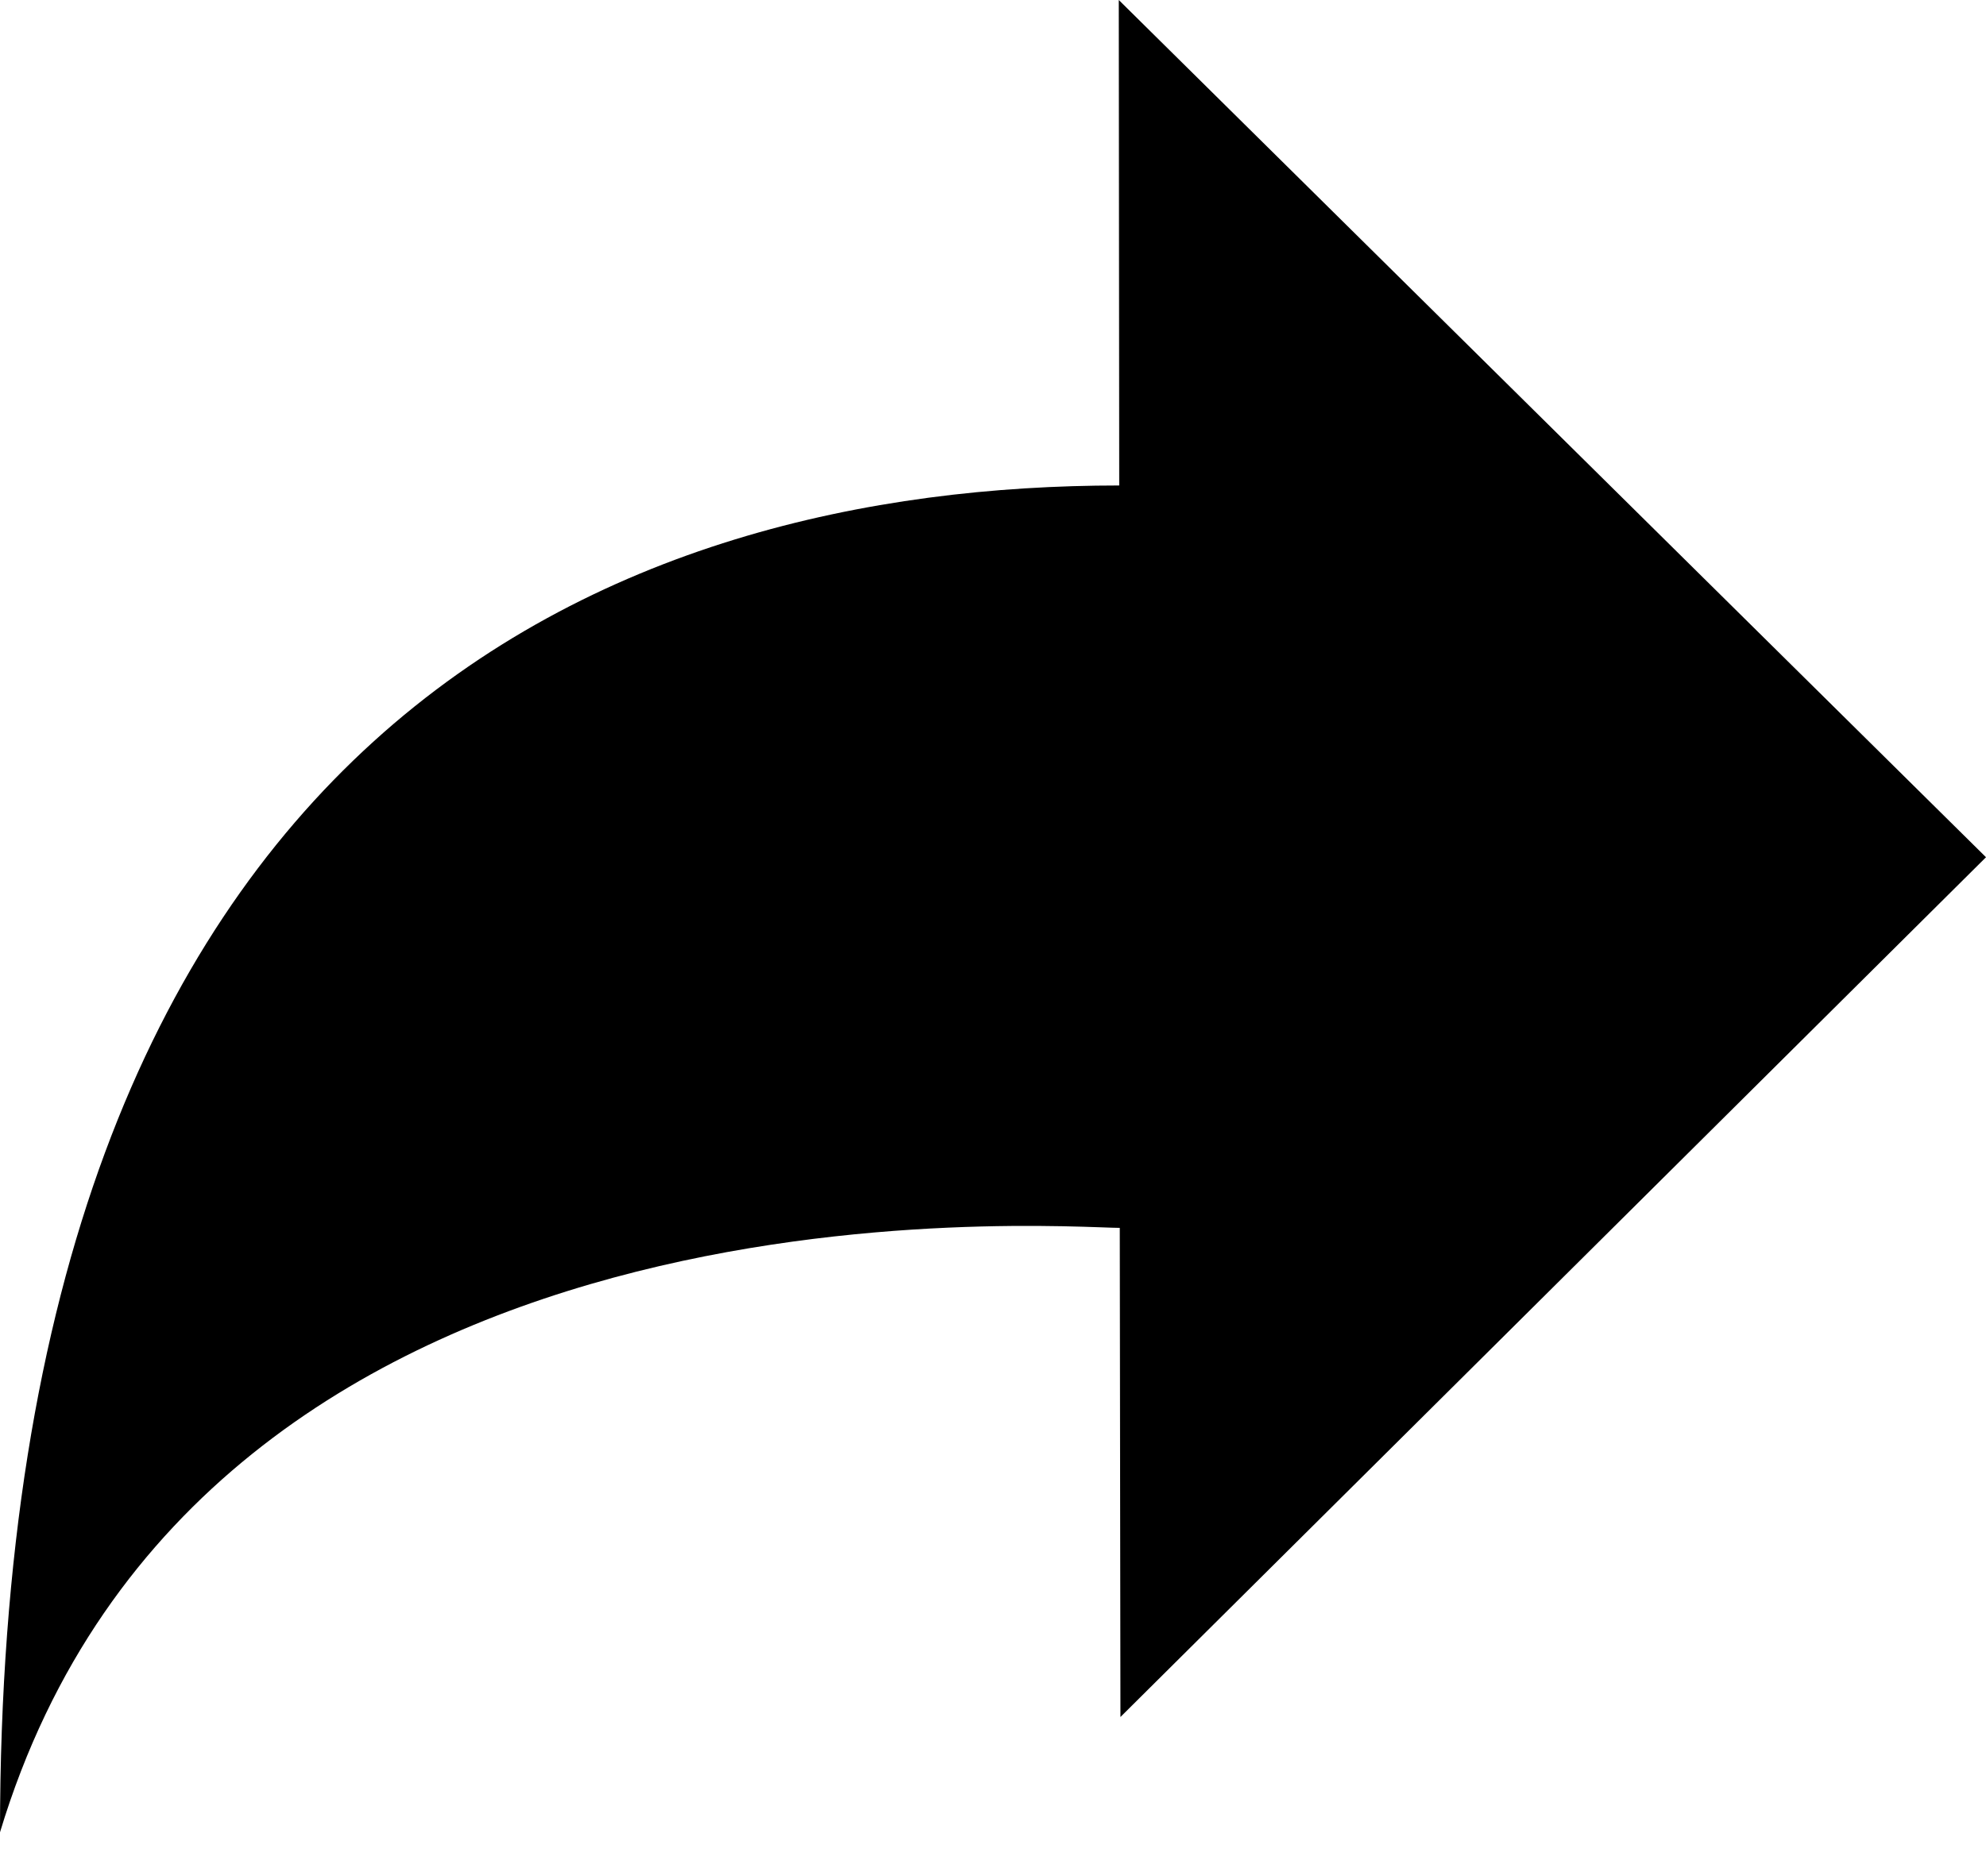
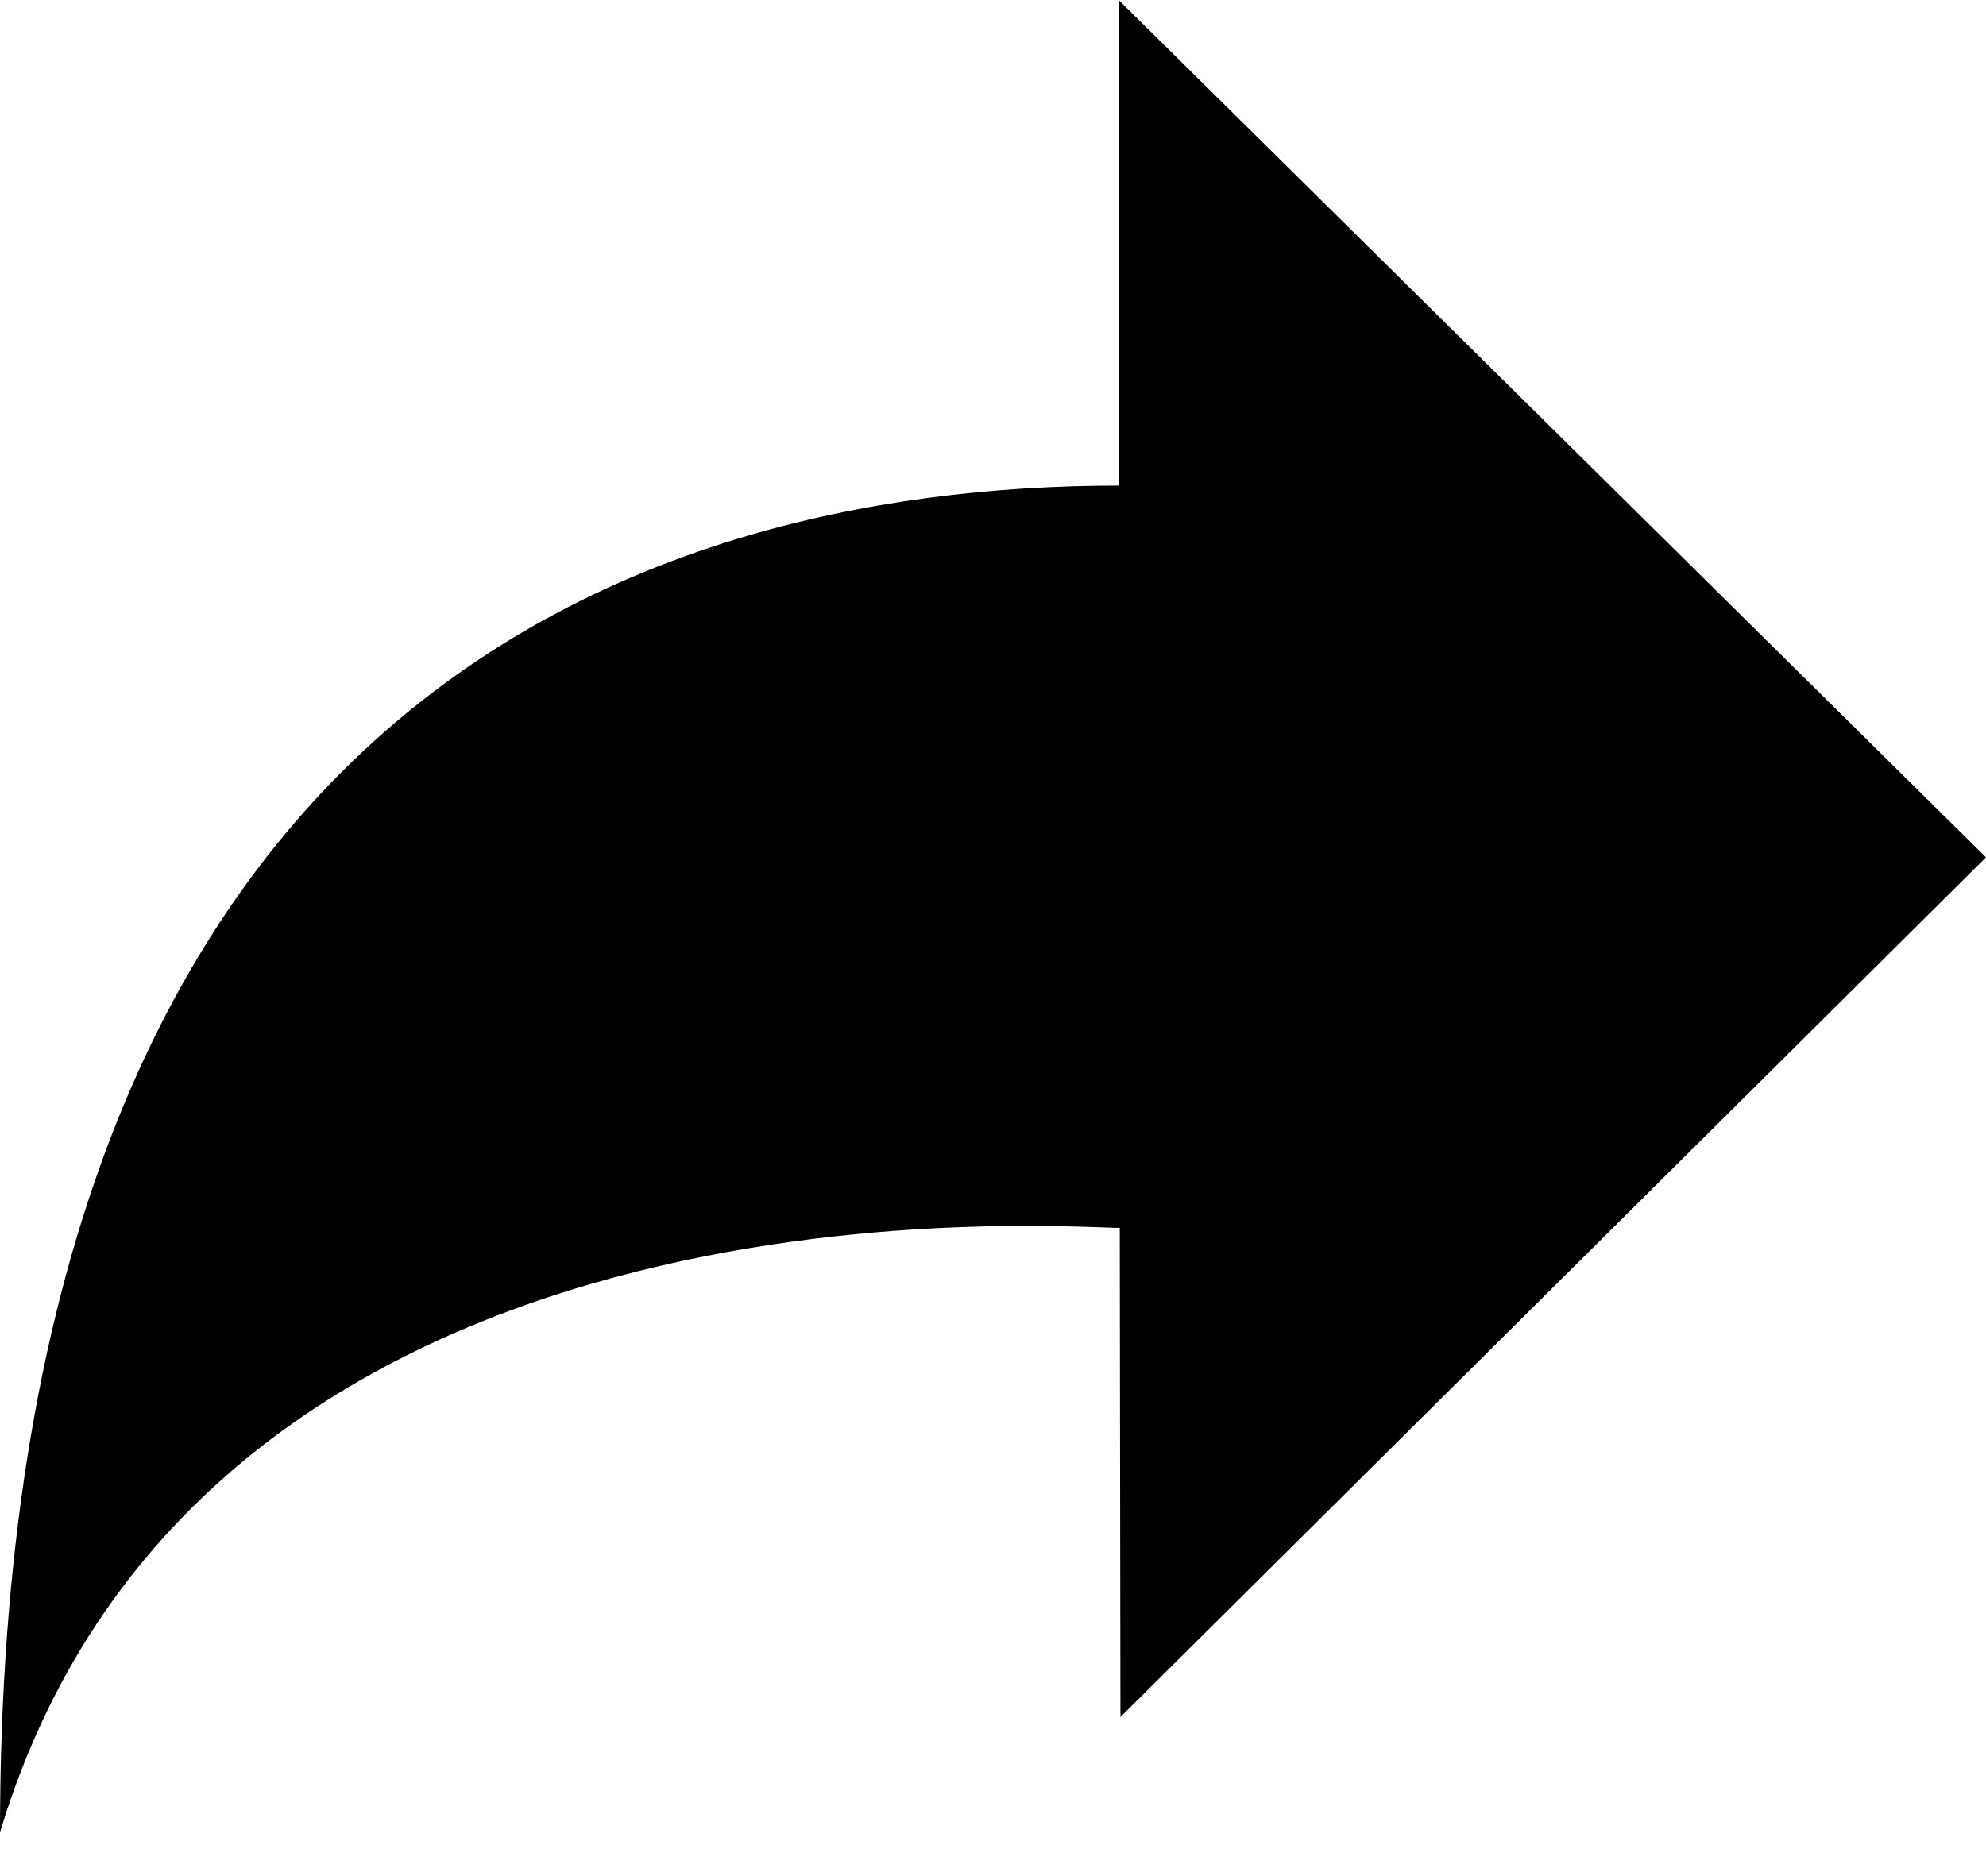
- <svg xmlns="http://www.w3.org/2000/svg" width="18px" height="17px" viewBox="0 0 18 17" version="1.1">
-   <defs />
-   <g id="Page-1" stroke="none" stroke-width="1" fill="none" fill-rule="evenodd">
-     <path d="M10.155,15.565 L10.149,11.131 C9.601,11.131 1.842,10.508 7.10542736e-15,16.61 C7.25324807e-15,6.528 5.639,4.401 10.144,4.401 L10.14,0 L18,7.771 L10.155,15.565 Z" id="icon-share" fill="#000000" />
-   </g>
+ <svg xmlns="http://www.w3.org/2000/svg" height="17" viewBox="0 0 18 17" width="18">
+   <path d="m10.155 15.565-.006-4.434c-.549 0-8.307-.624-10.149 5.479 0-10.081 5.639-12.208 10.144-12.208l-.004-4.401 7.86 7.771z" fill-rule="evenodd" />
</svg>
